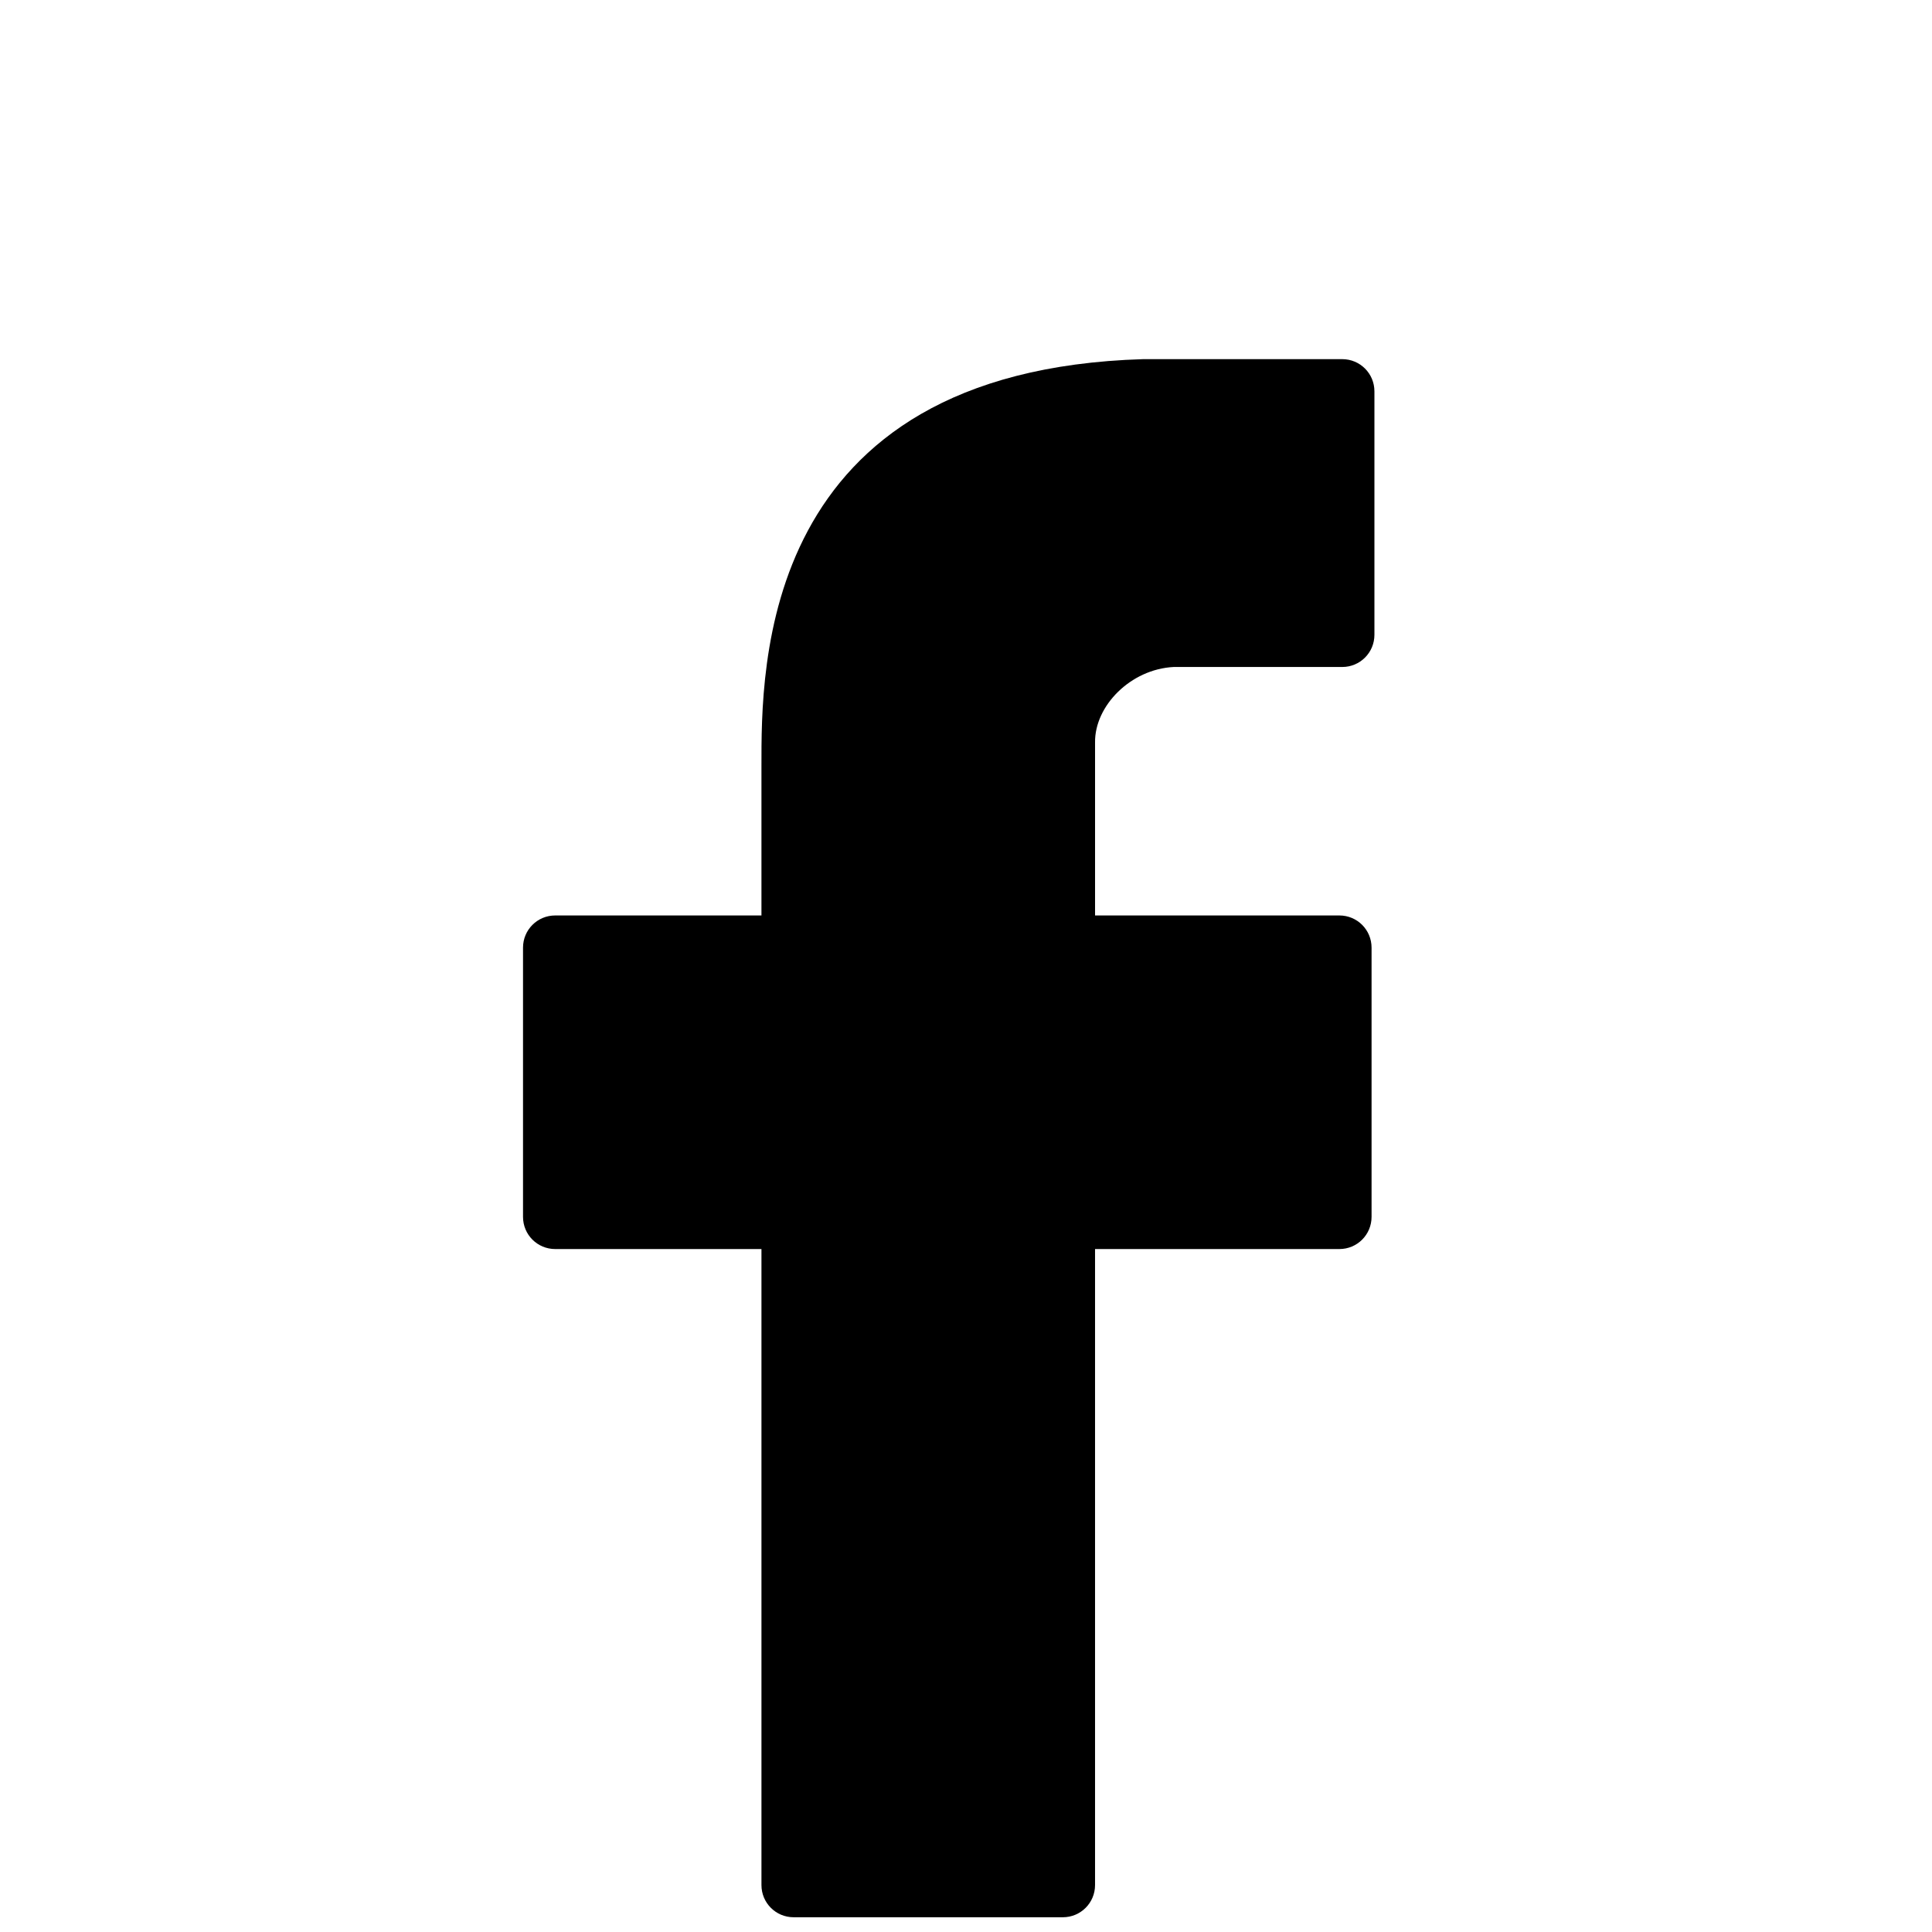
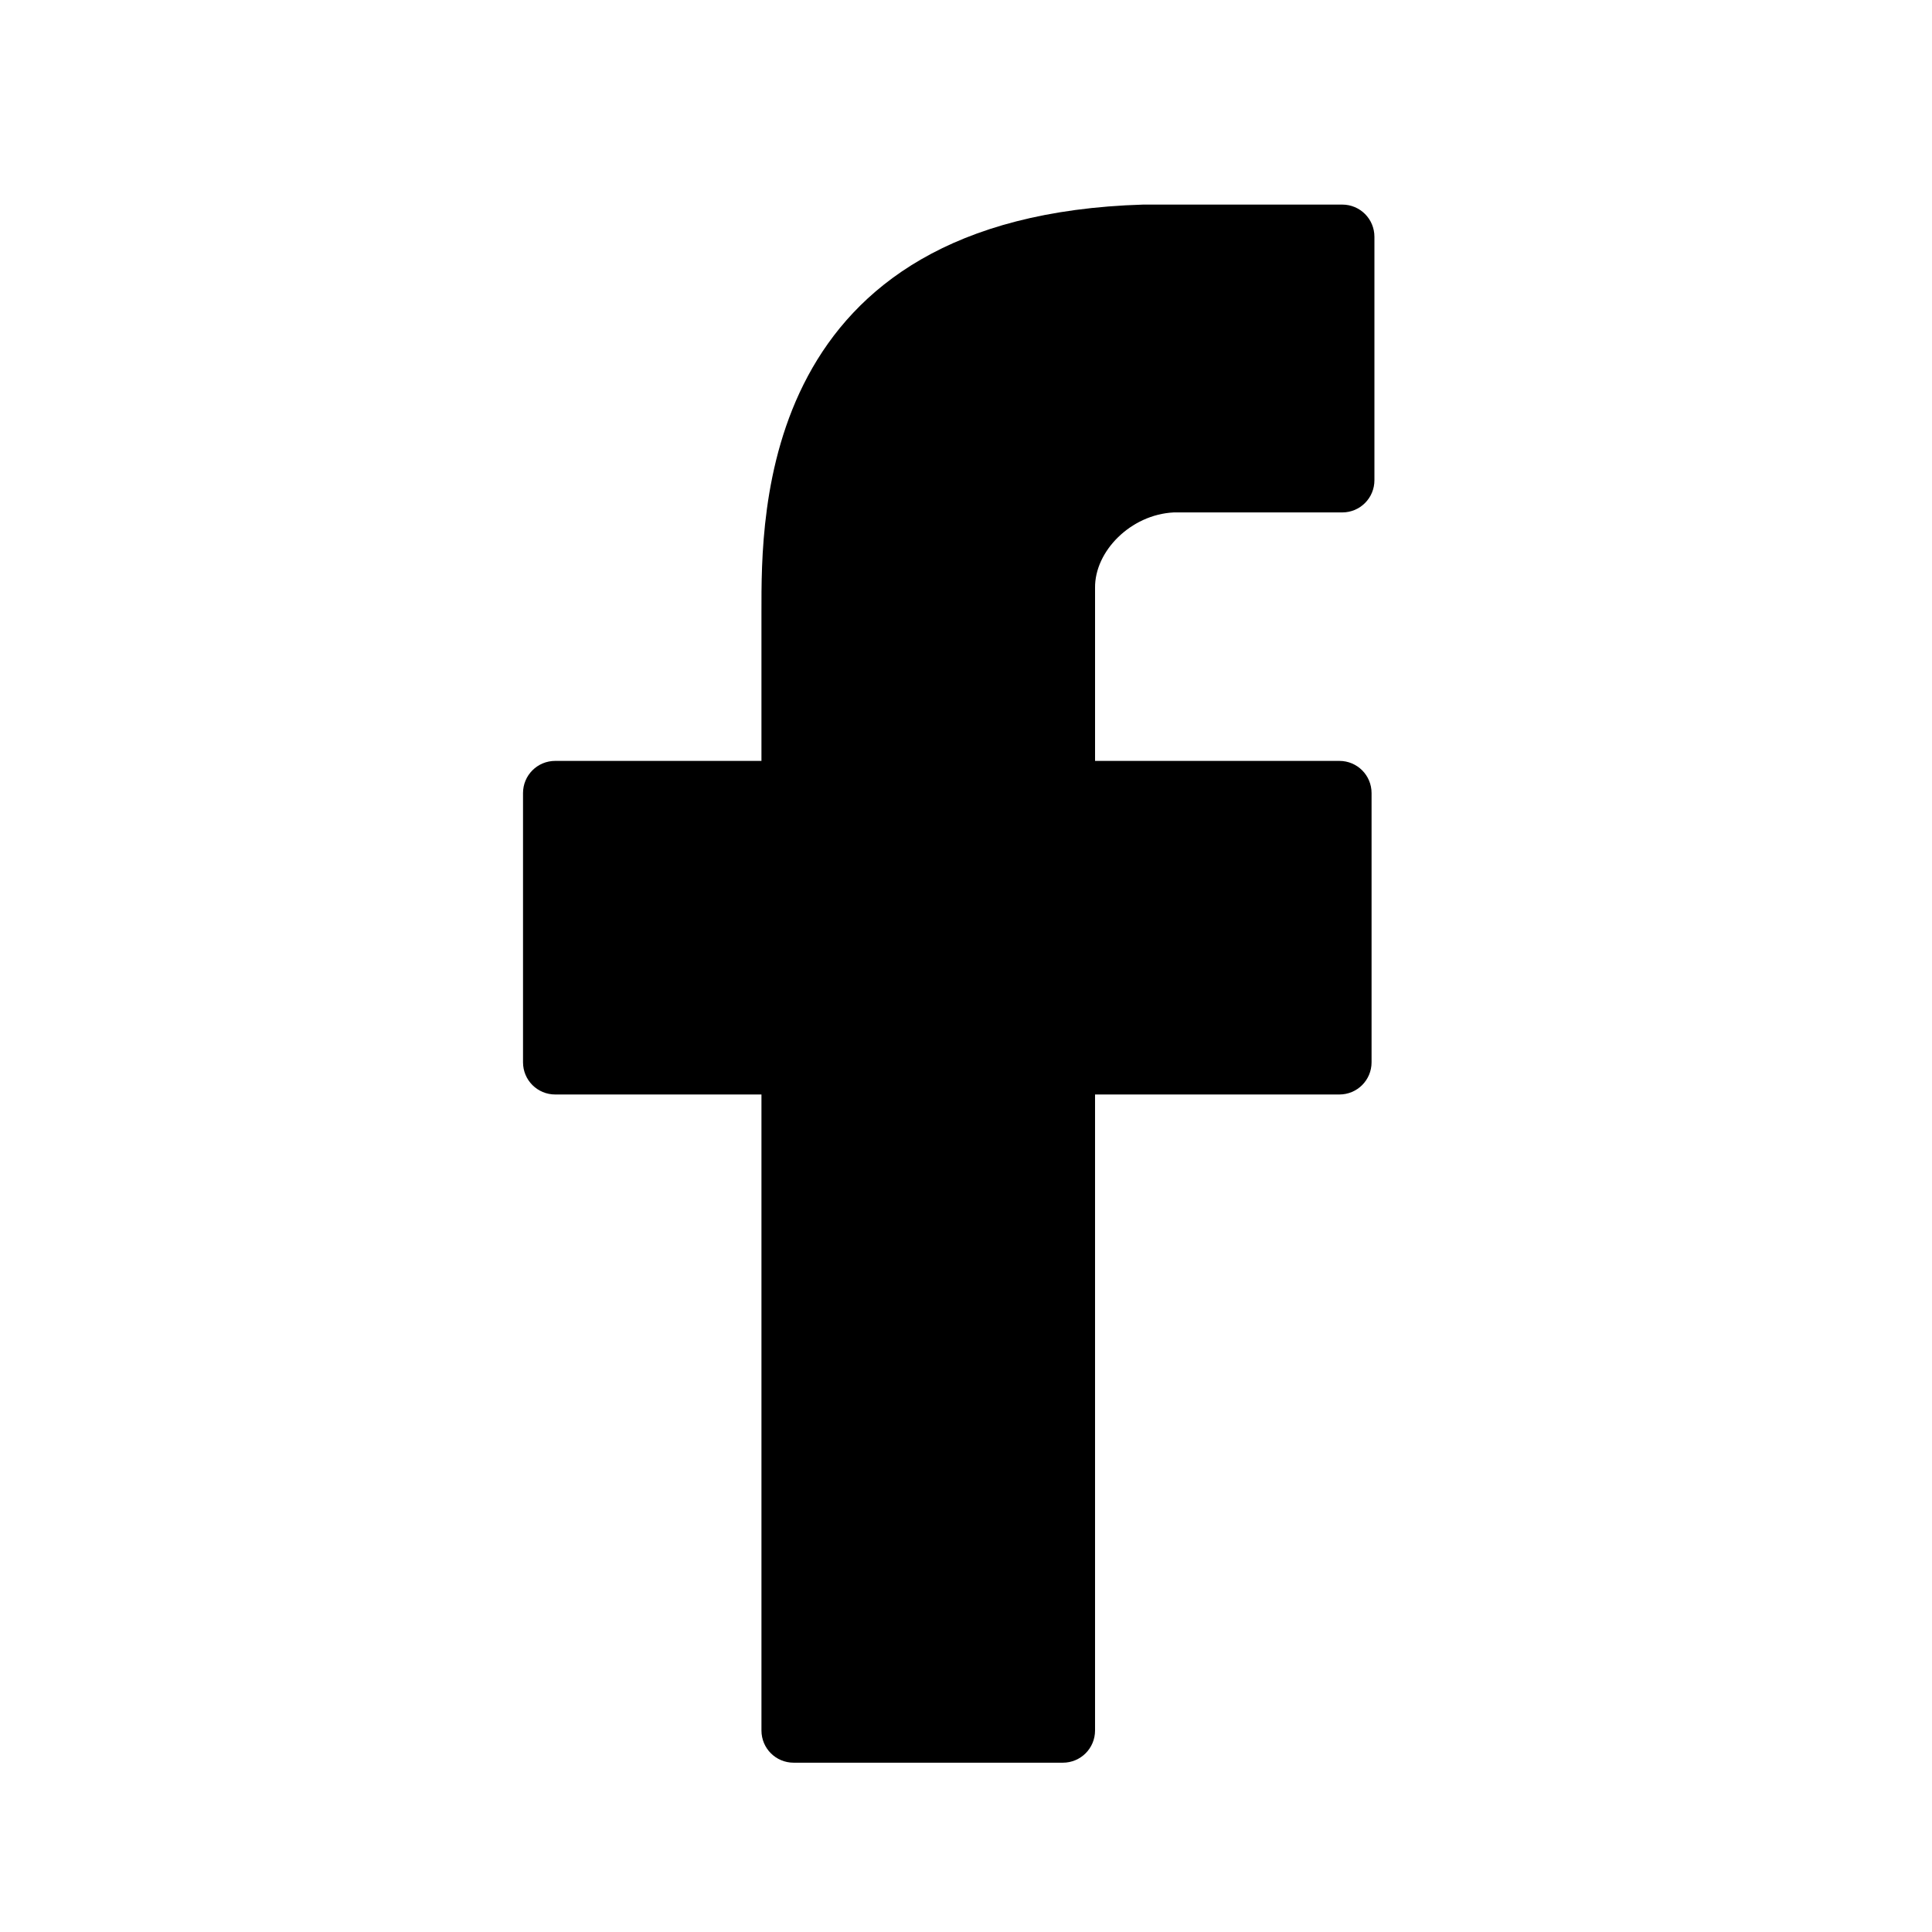
- <svg xmlns="http://www.w3.org/2000/svg" version="1.1" width="150" height="150" id="twitter">
-   <defs id="defs6" />
-   <path style="opacity:1;fill:#000000;fill-opacity:1;stroke:none;stroke-width:3.1;stroke-miterlimit:4;stroke-dasharray:none;stroke-dashoffset:0;stroke-opacity:1" d="m 59.119,59.496 1.3e-4,11.58 h -16.012 c -1.385,0 -2.5,1.115 -2.5,2.5 v 20.9 c 0,1.385 1.115,2.5 2.5,2.5 h 16.012 V 146.355 c 0,1.385 1.115,2.5 2.5,2.5 h 20.9 c 1.385,0 2.5,-1.115 2.5,-2.5 V 96.976 h 18.969 c 1.385,0 2.5,-1.115 2.5,-2.5 v -20.9 c 0,-1.385 -1.115,-2.5 -2.5,-2.5 H 85.02 l -1.7e-4,-13.434 c -0.034,-2.842 2.765,-5.689 6.103,-5.857 h 13.087 c 1.385,0 2.5,-1.115 2.5,-2.5 V 30.384 c 0,-1.385 -1.115,-2.5 -2.5,-2.5 H 88.763 c -29.908,0.892 -29.644,24.065 -29.644,31.612 z" id="rect826" />
+ <svg xmlns="http://www.w3.org/2000/svg" id="twitter" height="150" width="150" version="1.1">
+   <path id="rect826" d="m 59.119,47.496 1.3e-4,11.58 h -16.012 c -1.385,0 -2.5,1.115 -2.5,2.5 v 20.9 c 0,1.385 1.115,2.5 2.5,2.5 h 16.012 V 134.355 c 0,1.385 1.115,2.5 2.5,2.5 h 20.9 c 1.385,0 2.5,-1.115 2.5,-2.5 V 84.976 h 18.969 c 1.385,0 2.5,-1.115 2.5,-2.5 v -20.9 c 0,-1.385 -1.115,-2.5 -2.5,-2.5 H 85.02 l -1.7e-4,-13.434 c -0.034,-2.842 2.765,-5.689 6.103,-5.857 h 13.087 c 1.385,0 2.5,-1.115 2.5,-2.5 V 18.384 c 0,-1.385 -1.115,-2.5 -2.5,-2.5 H 88.763 c -29.908,0.892 -29.644,24.065 -29.644,31.612 z" style="opacity:1;fill:#000000;fill-opacity:1;stroke:none;stroke-width:3.1;stroke-miterlimit:4;stroke-dasharray:none;stroke-dashoffset:0;stroke-opacity:1" />
</svg>
